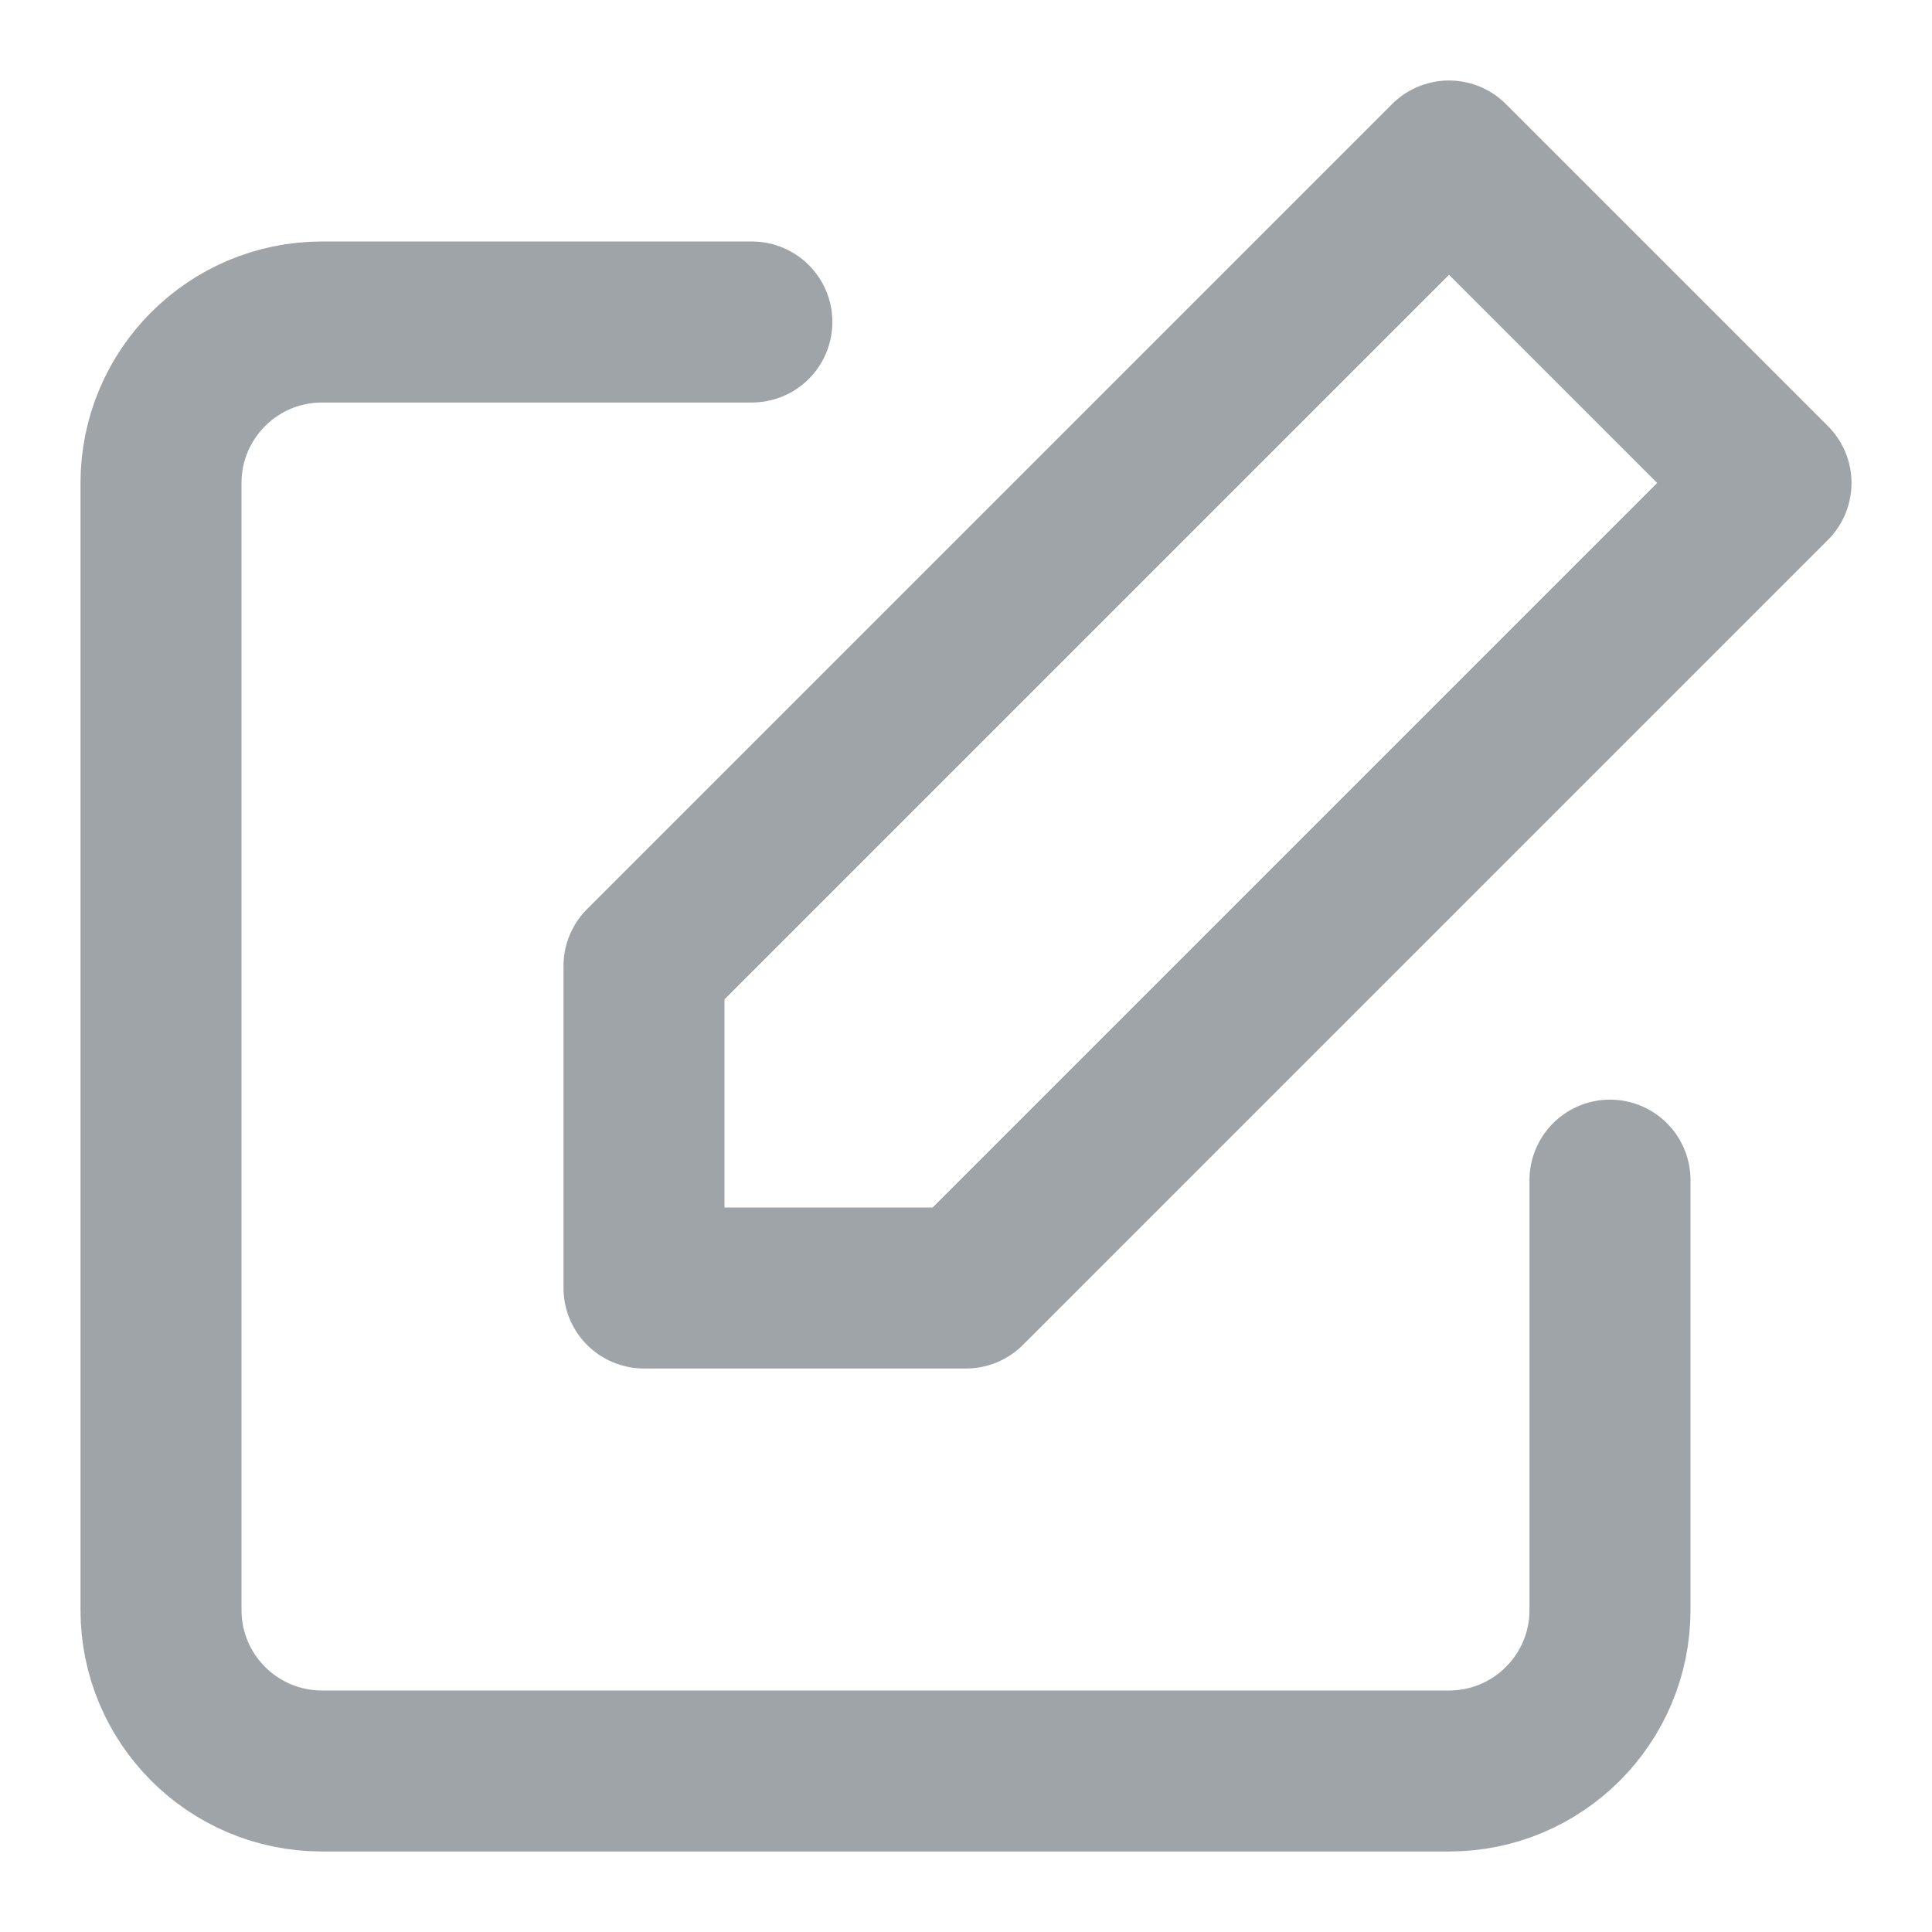
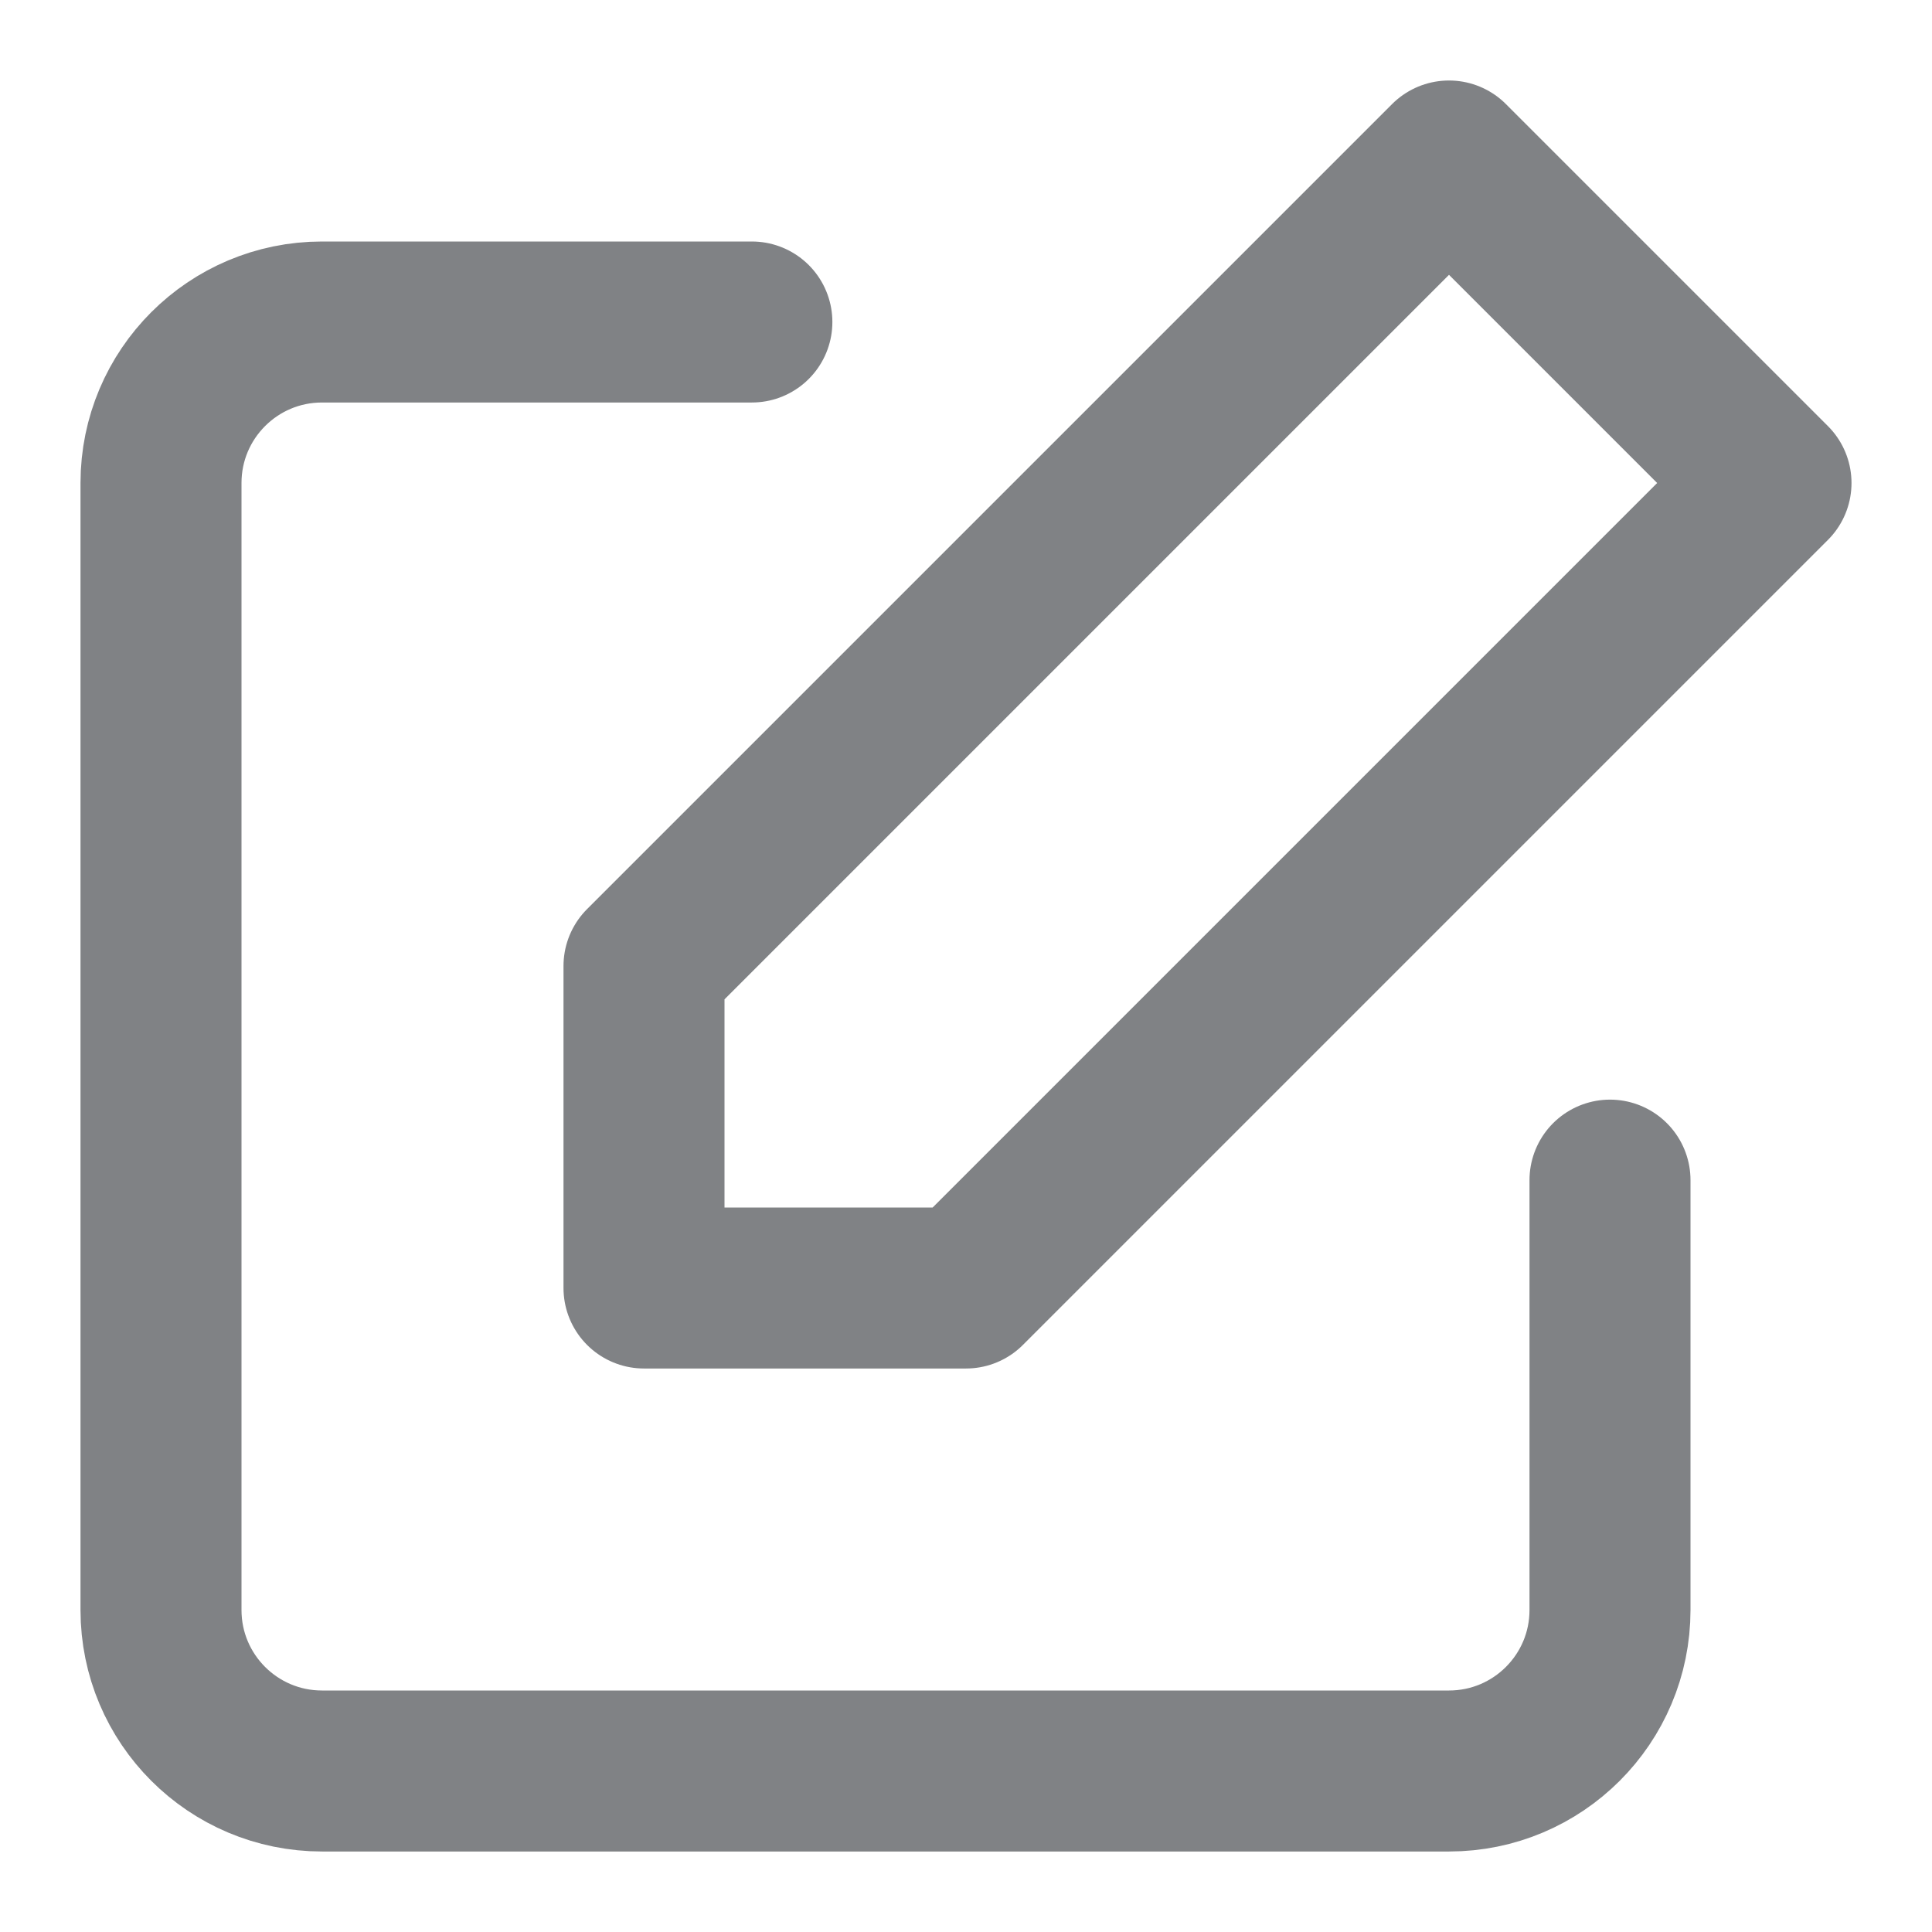
- <svg xmlns="http://www.w3.org/2000/svg" width="13" height="13" viewBox="0 0 24 24" fill="none" stroke="#9fa4a8" stroke-width="2" stroke-linecap="round" stroke-linejoin="round">
+ <svg xmlns="http://www.w3.org/2000/svg" width="13" height="13" viewBox="0 0 24 24" fill="none" stroke="#808285" stroke-width="2" stroke-linecap="round" stroke-linejoin="round">
  <path d="M20 14.66V20a2 2 0 01-2 2H4a2 2 0 01-2-2V6a2 2 0 012-2h5.34" />
  <path d="M18 2l4 4-10 10H8v-4L18 2z" />
</svg>
